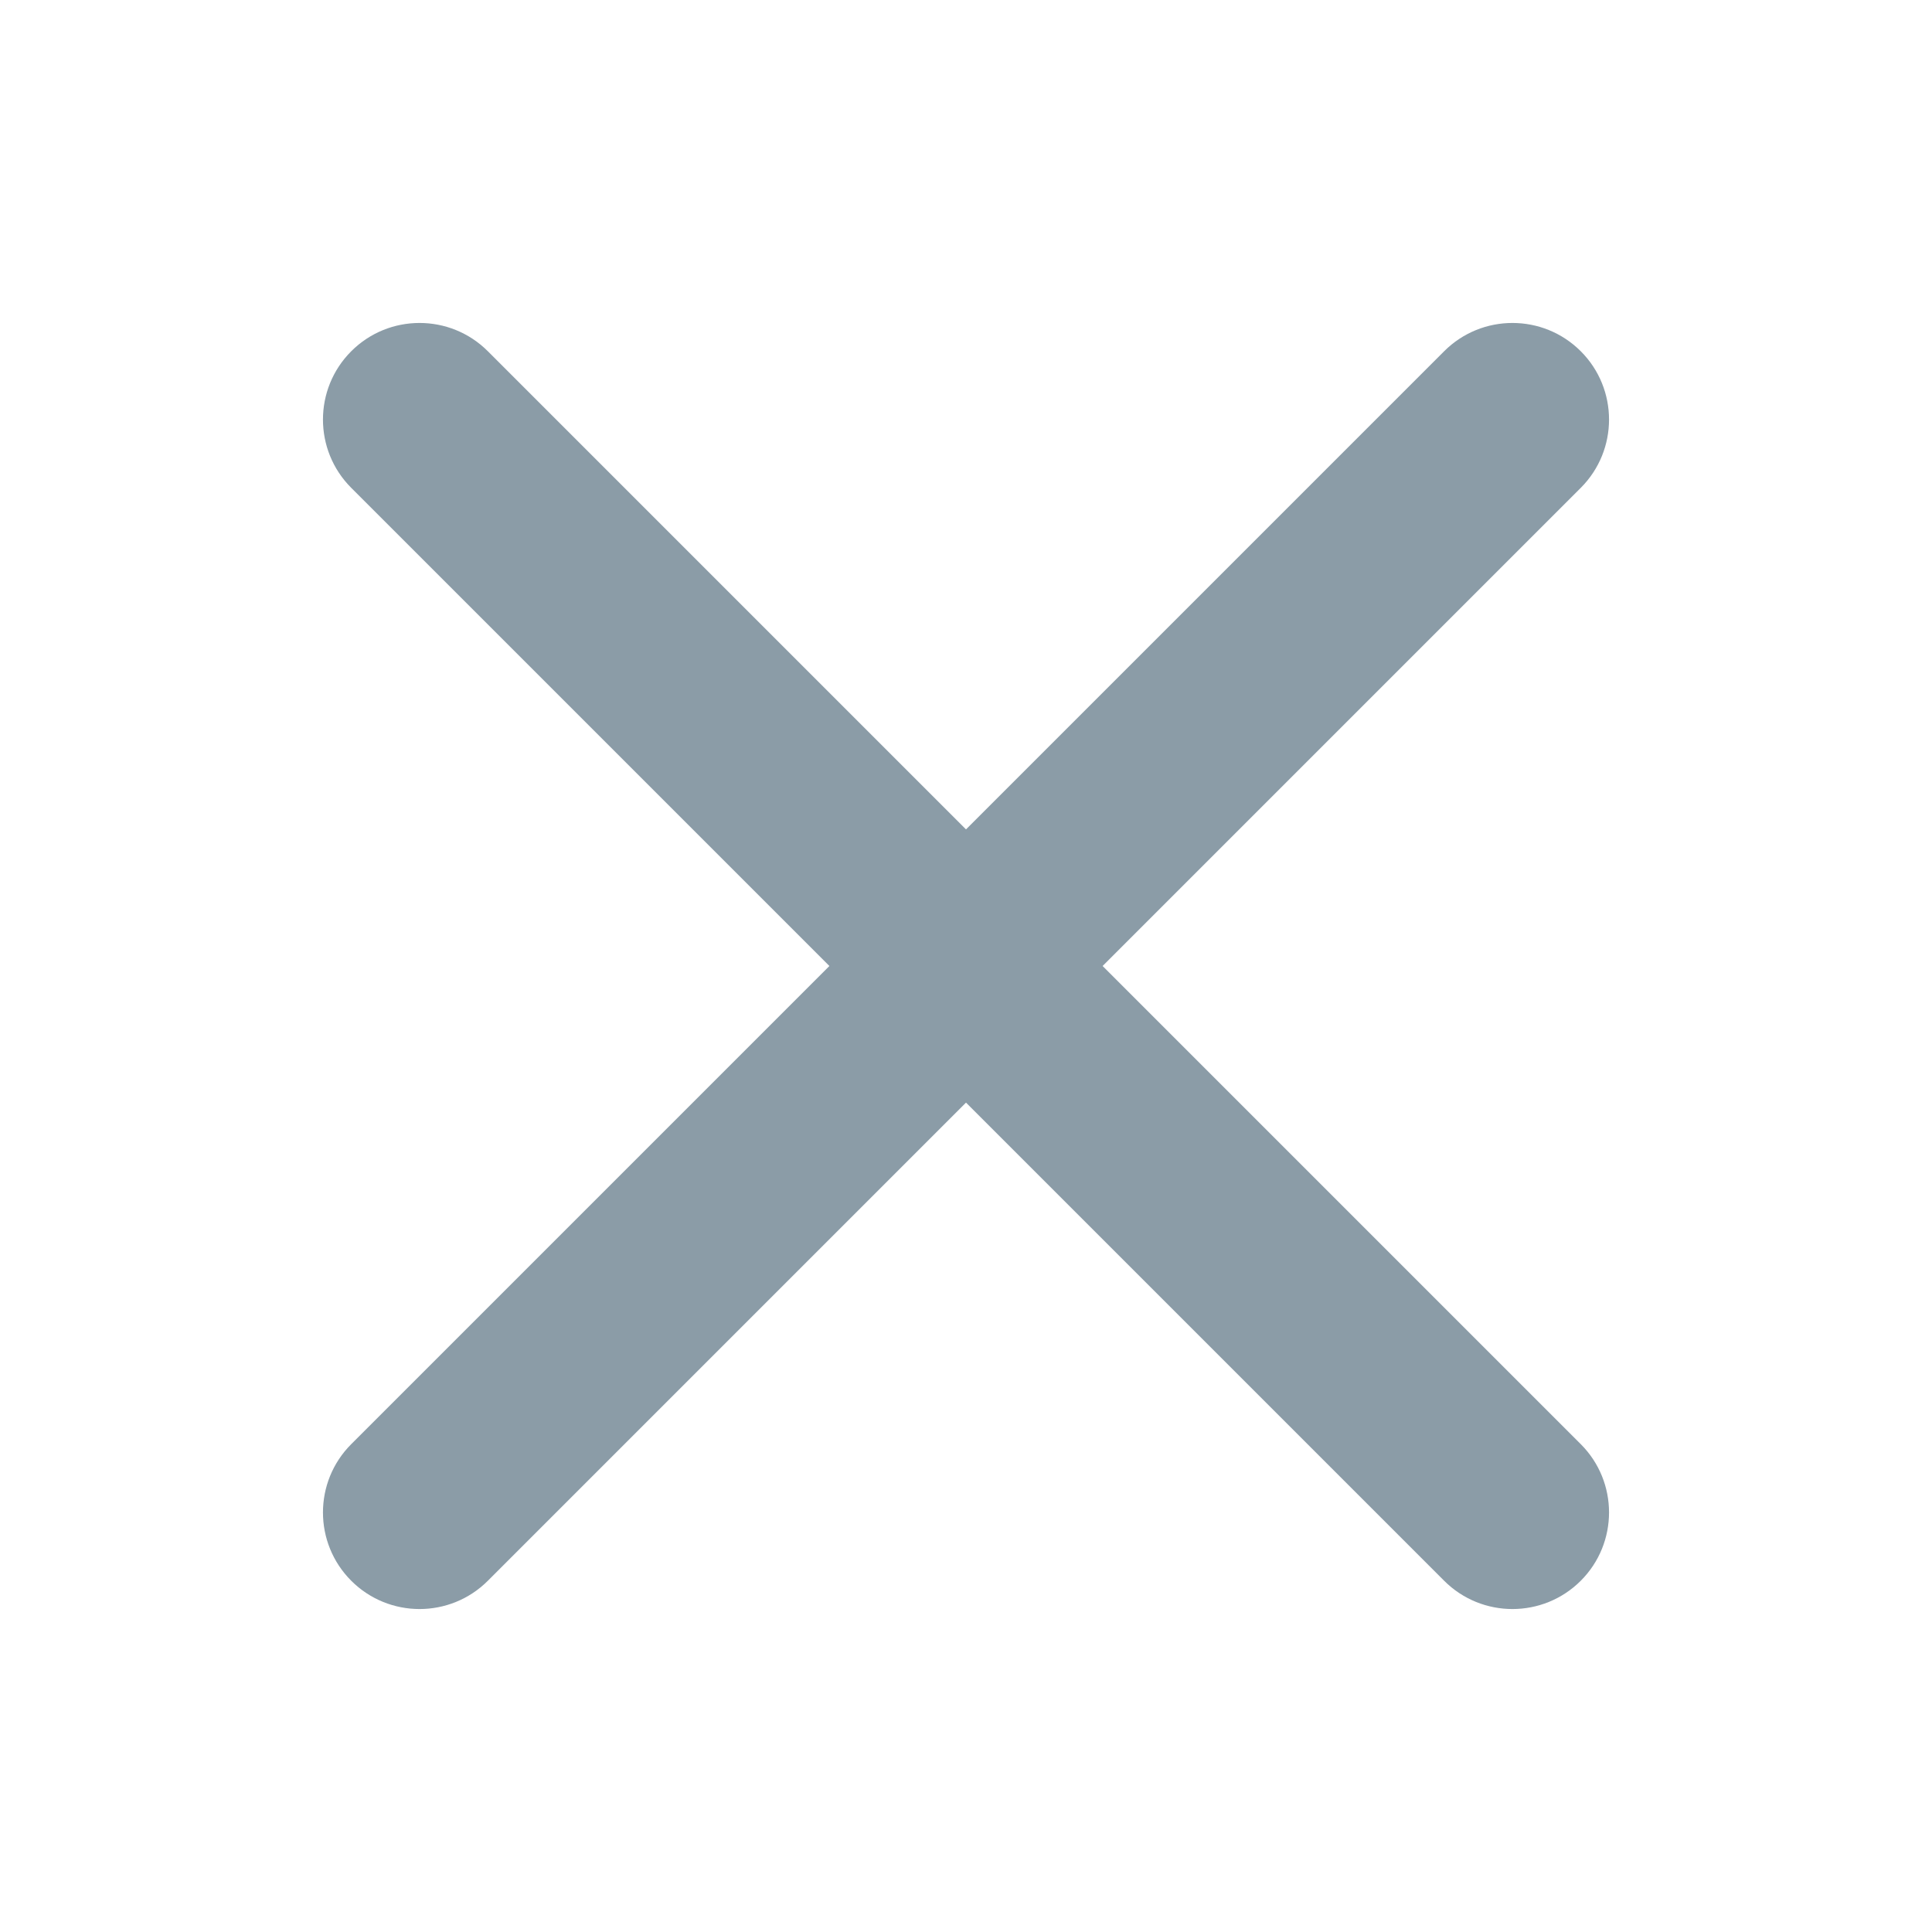
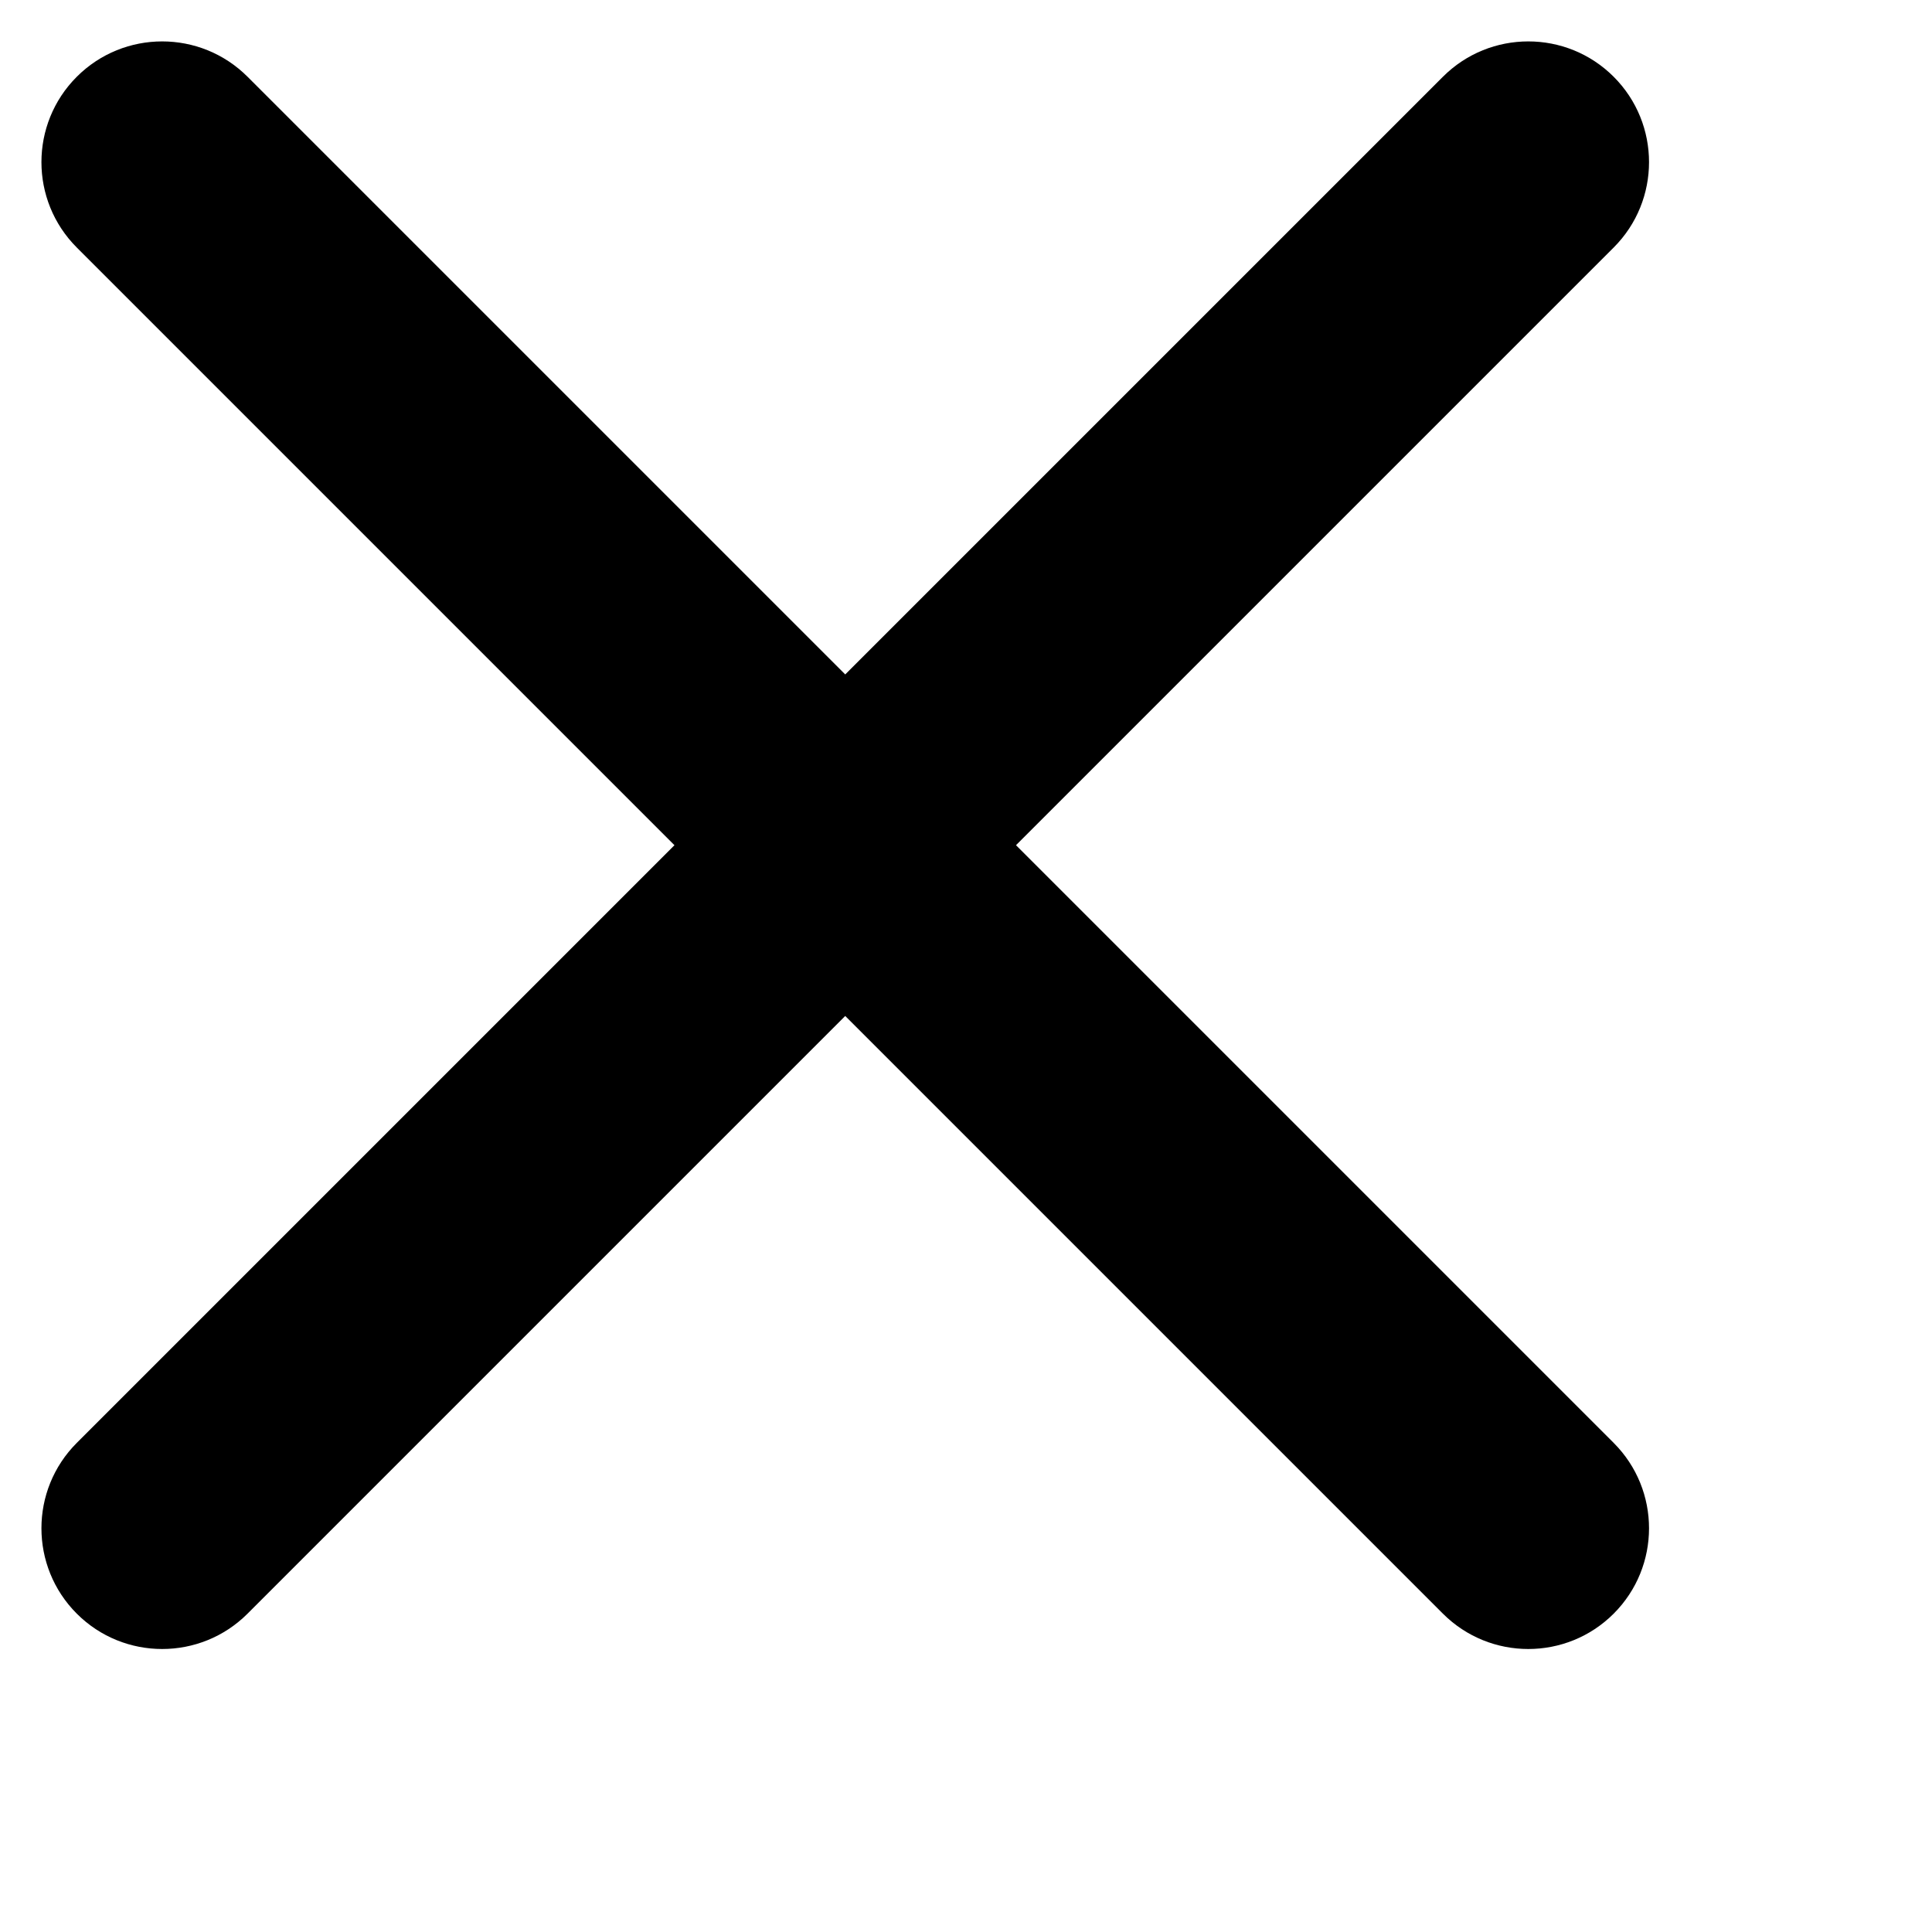
- <svg xmlns="http://www.w3.org/2000/svg" width="20px" height="20px" viewBox="0 0 20 20" version="1.1">
-   <defs />
-   <g id="icons/cross" stroke="none" stroke-width="1" fill="none" fill-rule="evenodd">
-     <path d="M11,9 L18,9 C18.552,9 19,9.448 19,10 C19,10.552 18.552,11 18,11 L11,11 L11,18 C11,18.552 10.552,19 10,19 C9.448,19 9,18.552 9,18 L9,11 L2,11 C1.448,11 1,10.552 1,10 C1,9.448 1.448,9 2,9 L9,9 L9,2 C9,1.448 9.448,1 10,1 C10.552,1 11,1.448 11,2 L11,9 Z" id="Combined-Shape" fill="#8B9CA7" transform="translate(10, 10) rotate(45) translate(-10, -10) " />
-   </g>
+ <svg xmlns="http://www.w3.org/2000/svg" width="16" height="16" viewBox="0 0 16 16">
+   <path fill-rule="evenodd" d="M14,12 L21,12 C21.552,12 22,12.448 22,13 C22,13.552 21.552,14 21,14 L14,14 L14,21 C14,21.552 13.552,22 13,22 C12.448,22 12,21.552 12,21 L12,14 L5,14 C4.448,14 4,13.552 4,13 C4,12.448 4.448,12 5,12 L12,12 L12,5 C12,4.448 12.448,4 13,4 C13.552,4 14,4.448 14,5 L14,12 Z" transform="rotate(45 17.243 2.757)" />
</svg>
